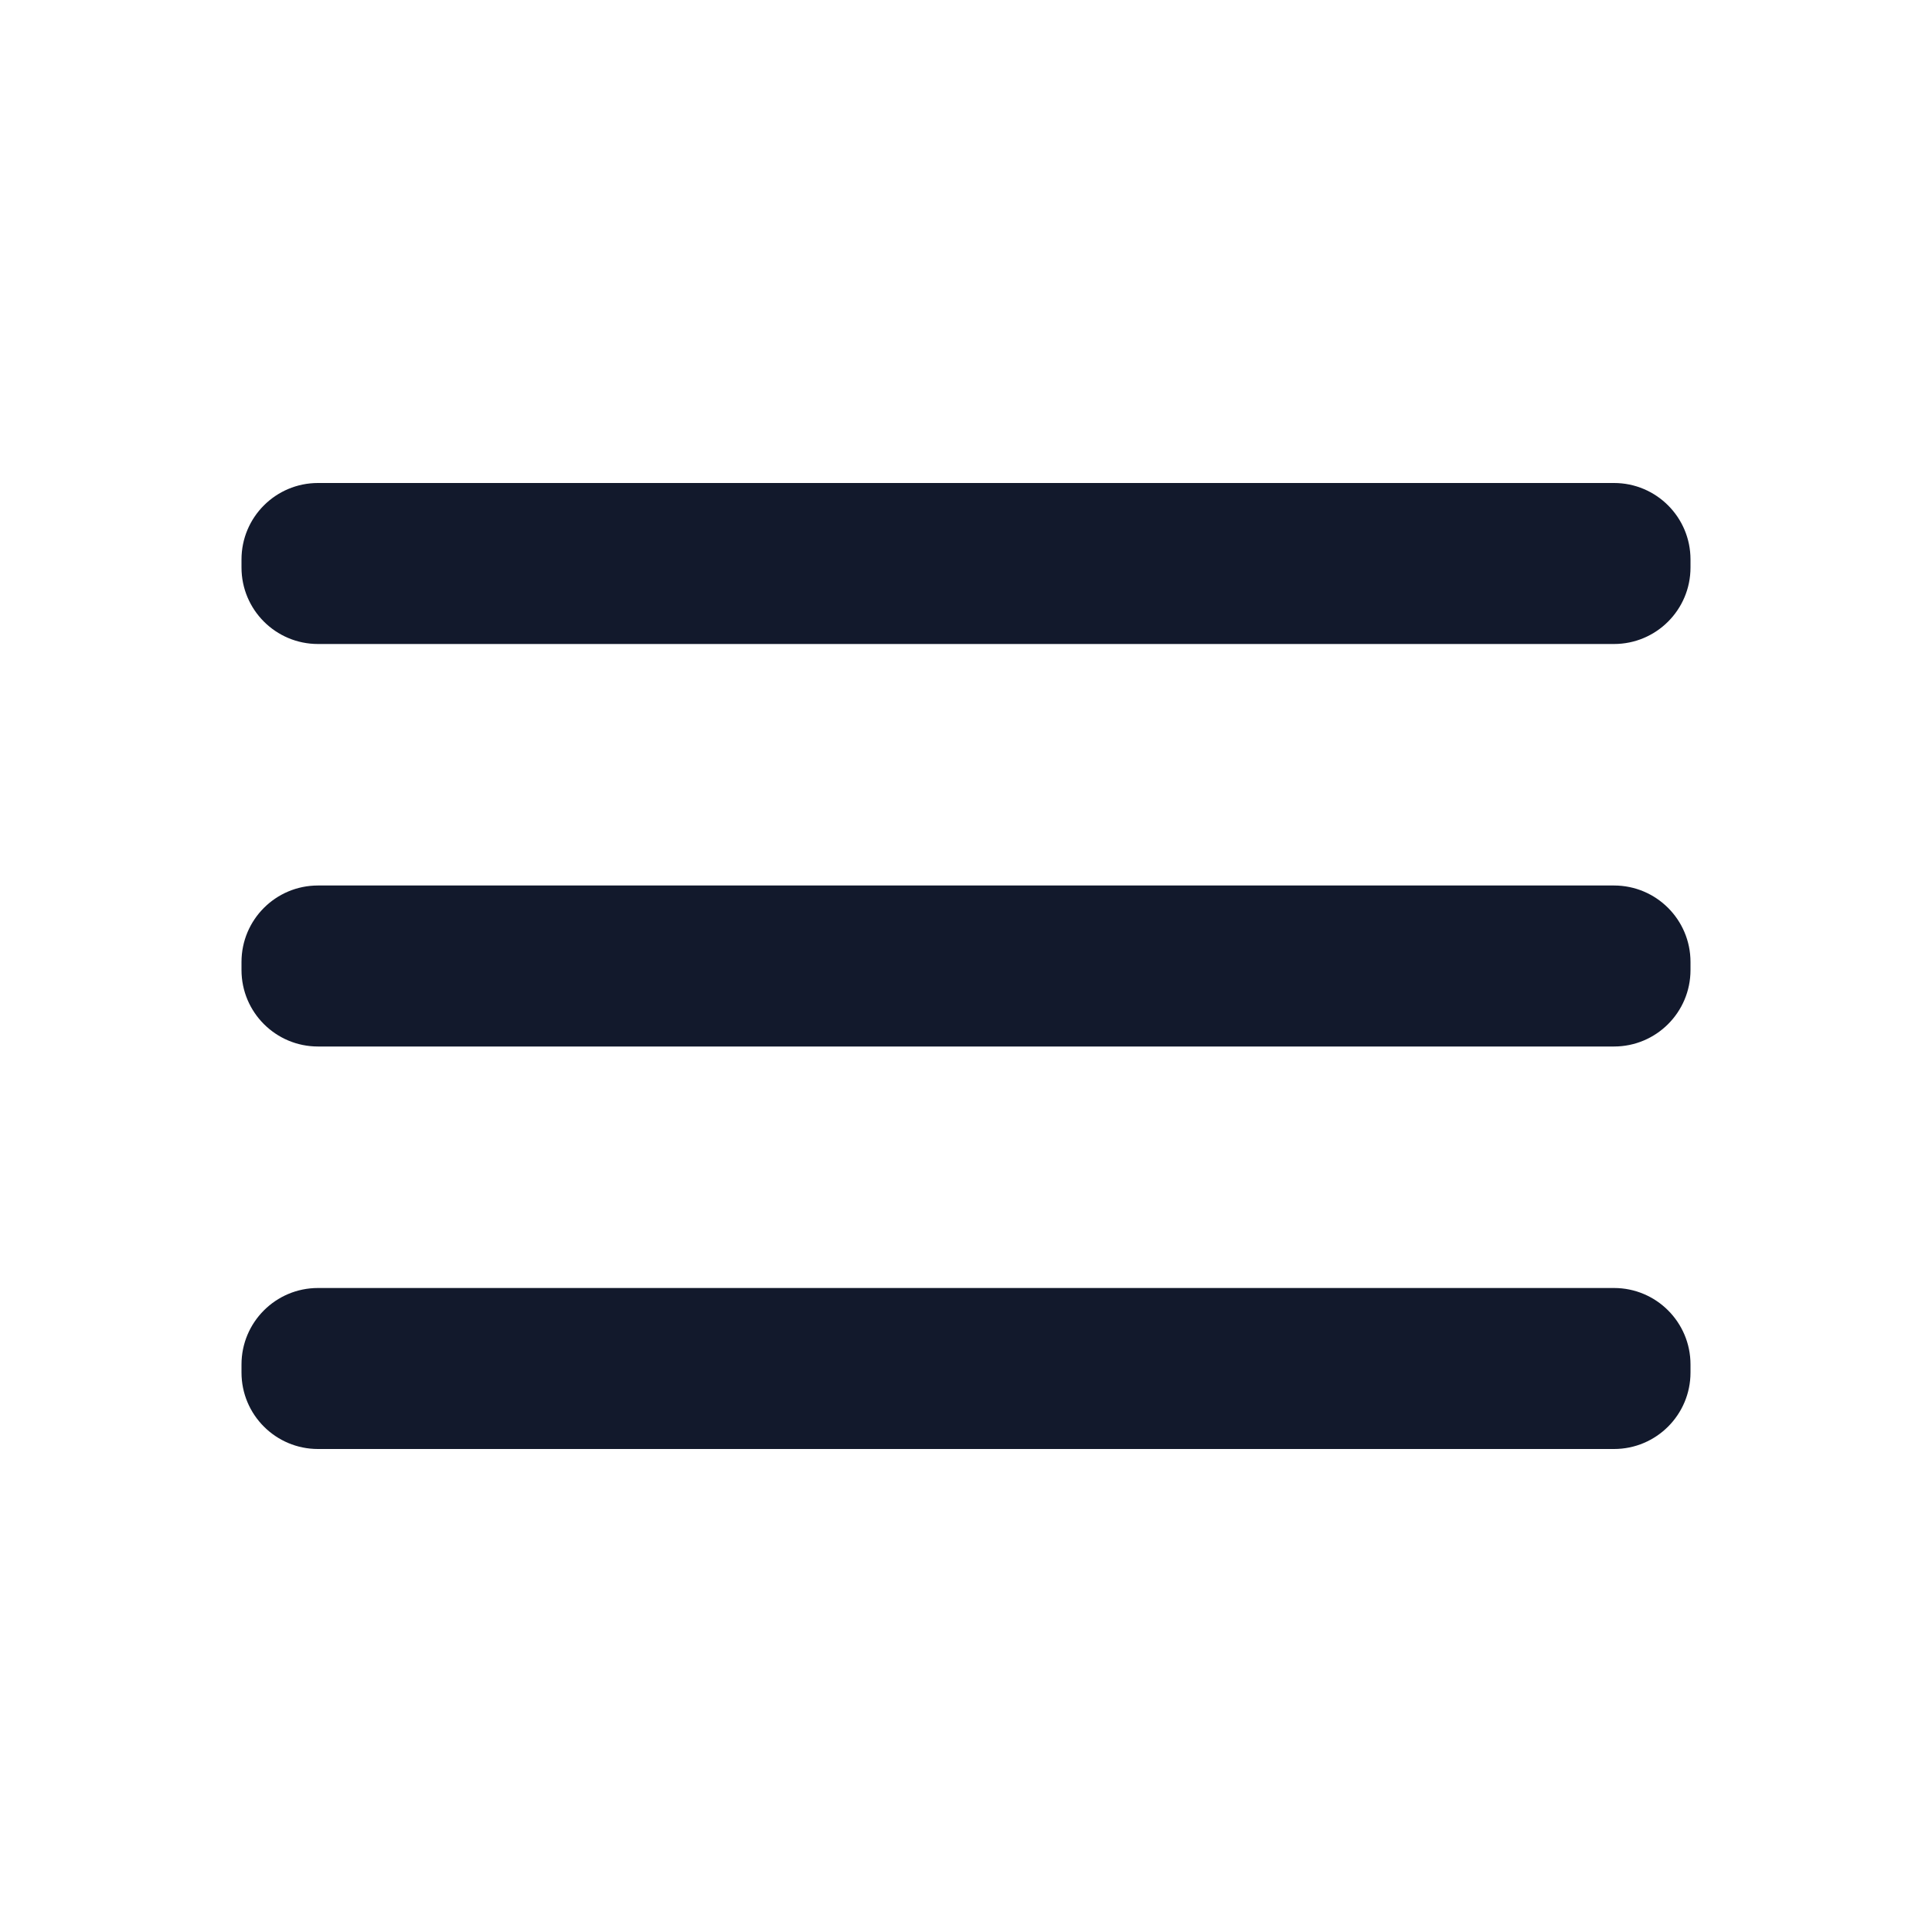
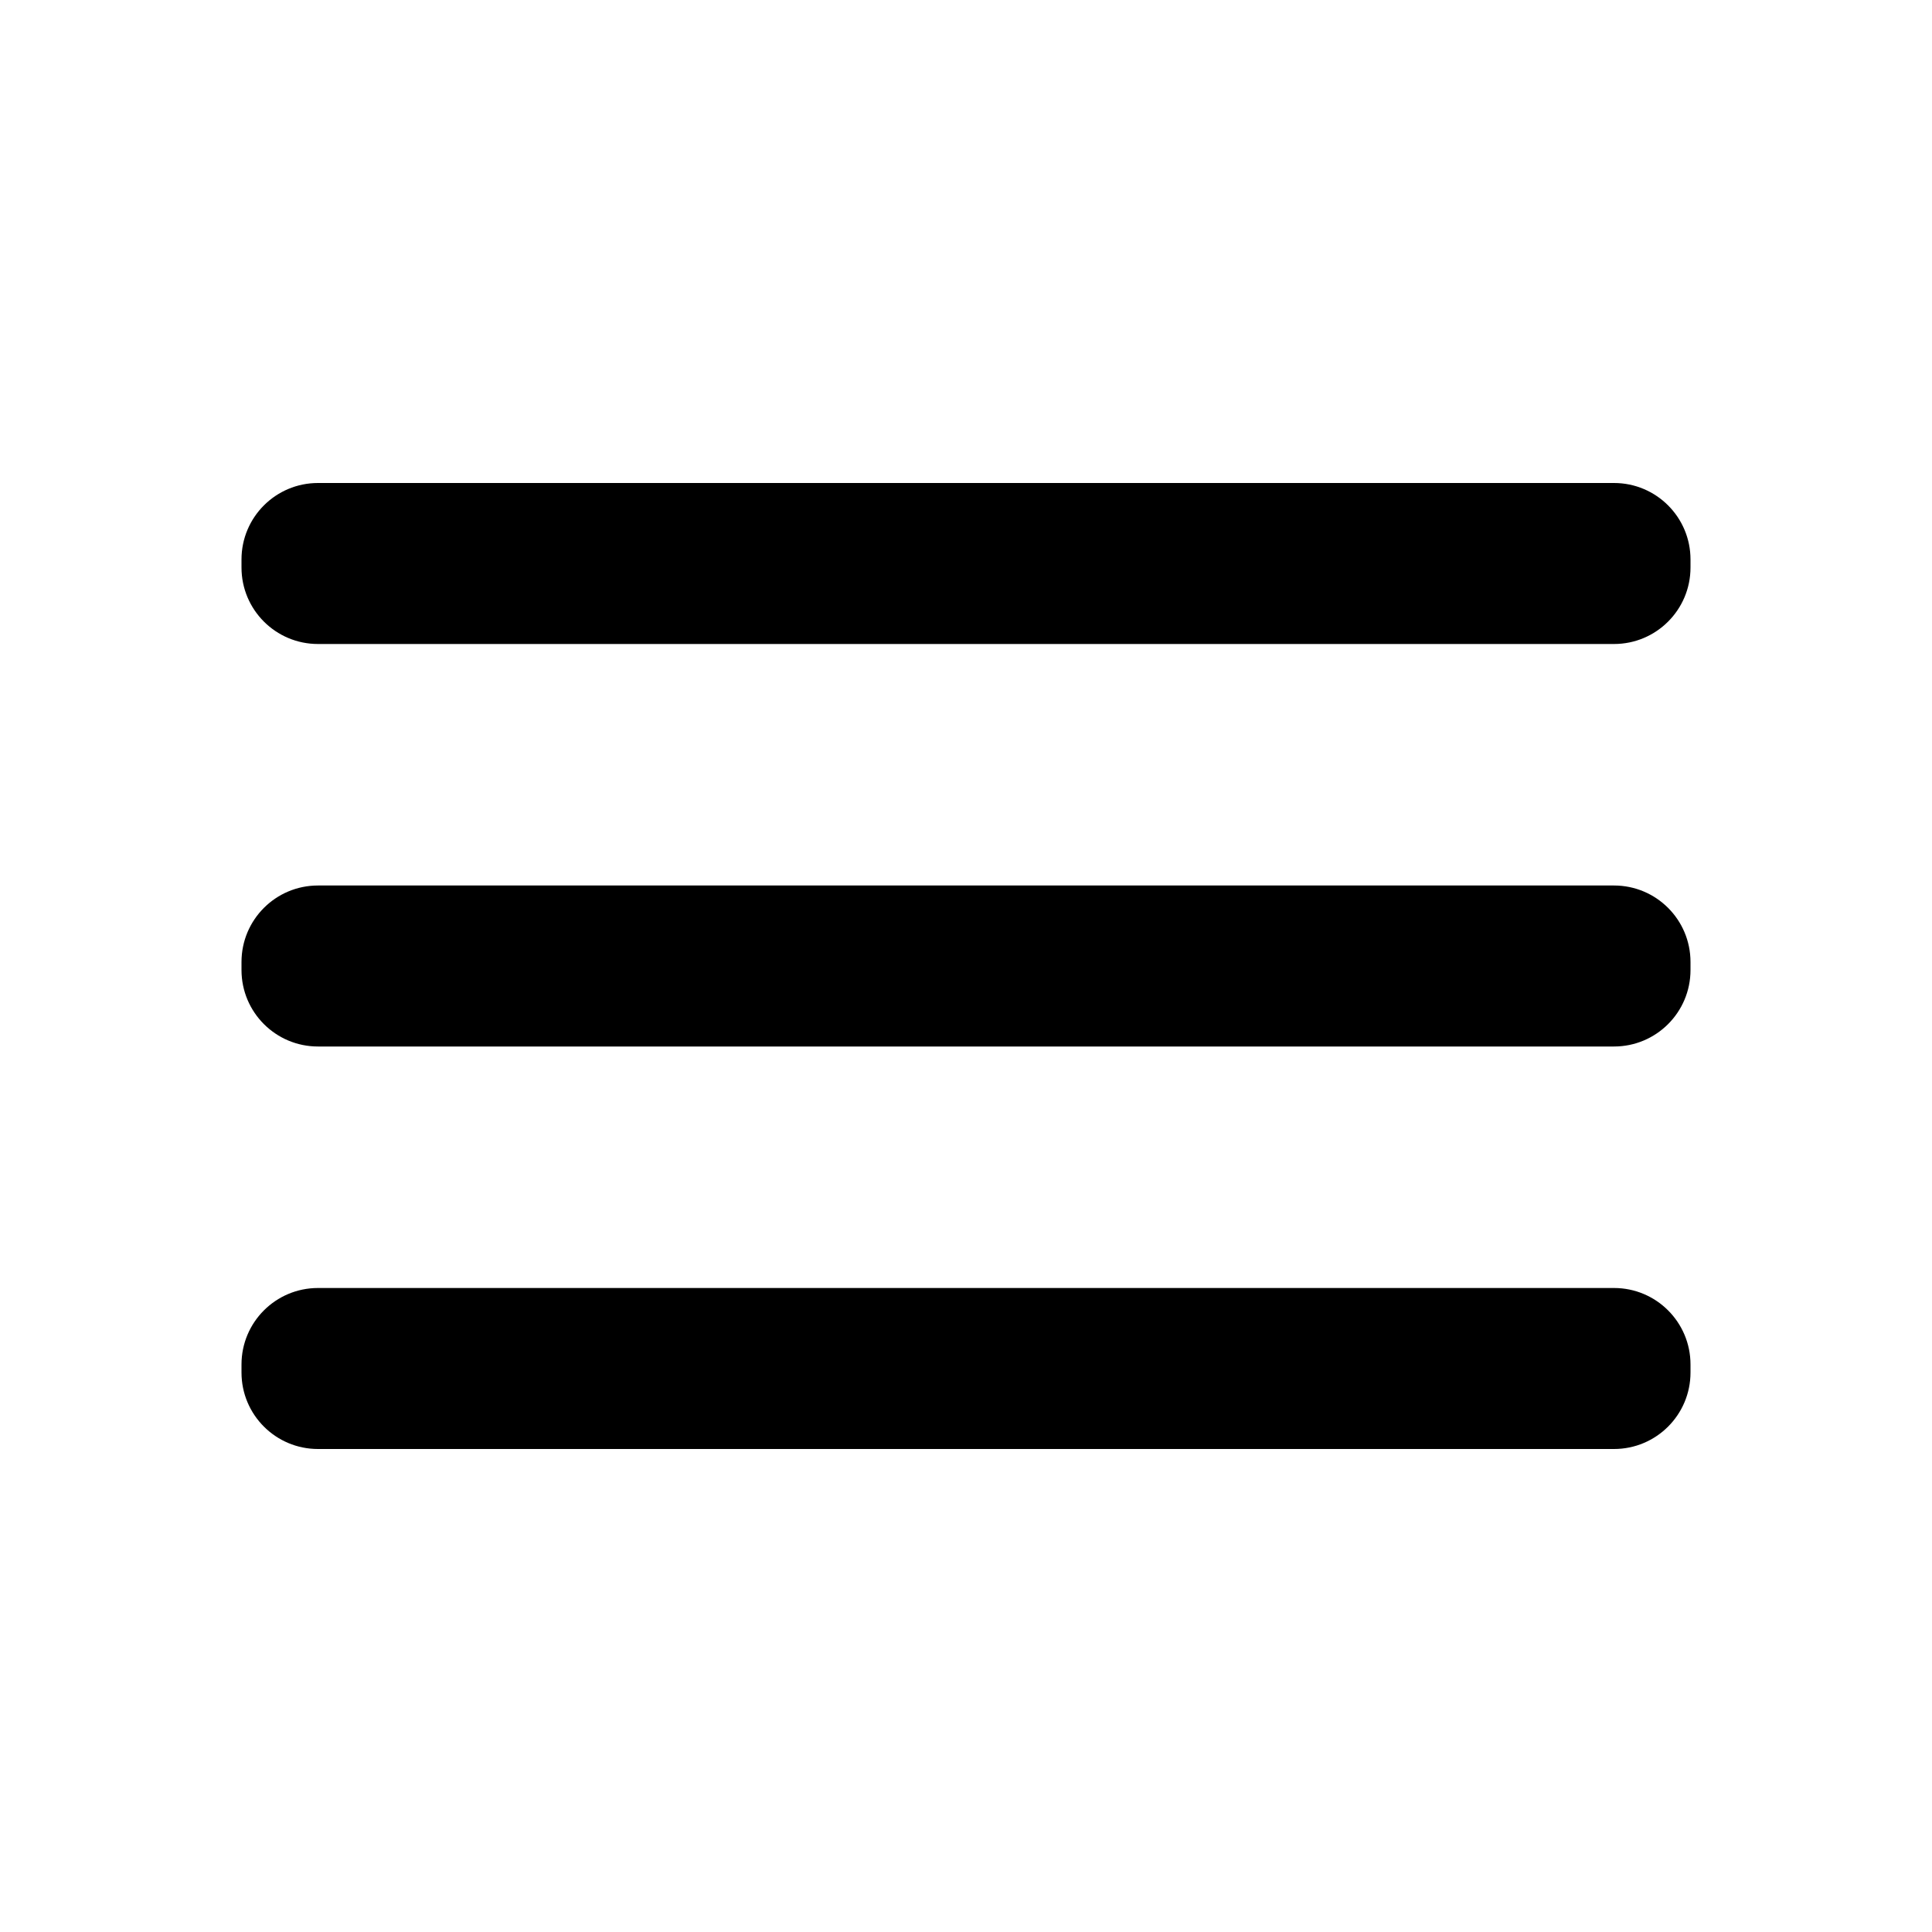
<svg xmlns="http://www.w3.org/2000/svg" viewBox="0 0 24 24">
  <g data-name="Layer 2">
    <g data-name="menu">
      <rect width="24" height="24" transform="rotate(180 12 12)" opacity="0" />
-       <rect x="3" y="11" width="18" height="2" rx=".95" ry=".95" fill="#12192c" />
-       <rect x="3" y="16" width="18" height="2" rx=".95" ry=".95" fill="#12192c" />
-       <rect x="3" y="6" width="18" height="2" rx=".95" ry=".95" fill="#12192c" />
+       <rect x="3" y="11" width="18" height="2" rx=".95" ry=".95" />
+       <rect x="3" y="16" width="18" height="2" rx=".95" ry=".95" />
+       <rect x="3" y="6" width="18" height="2" rx=".95" ry=".95" />
    </g>
  </g>
</svg>
